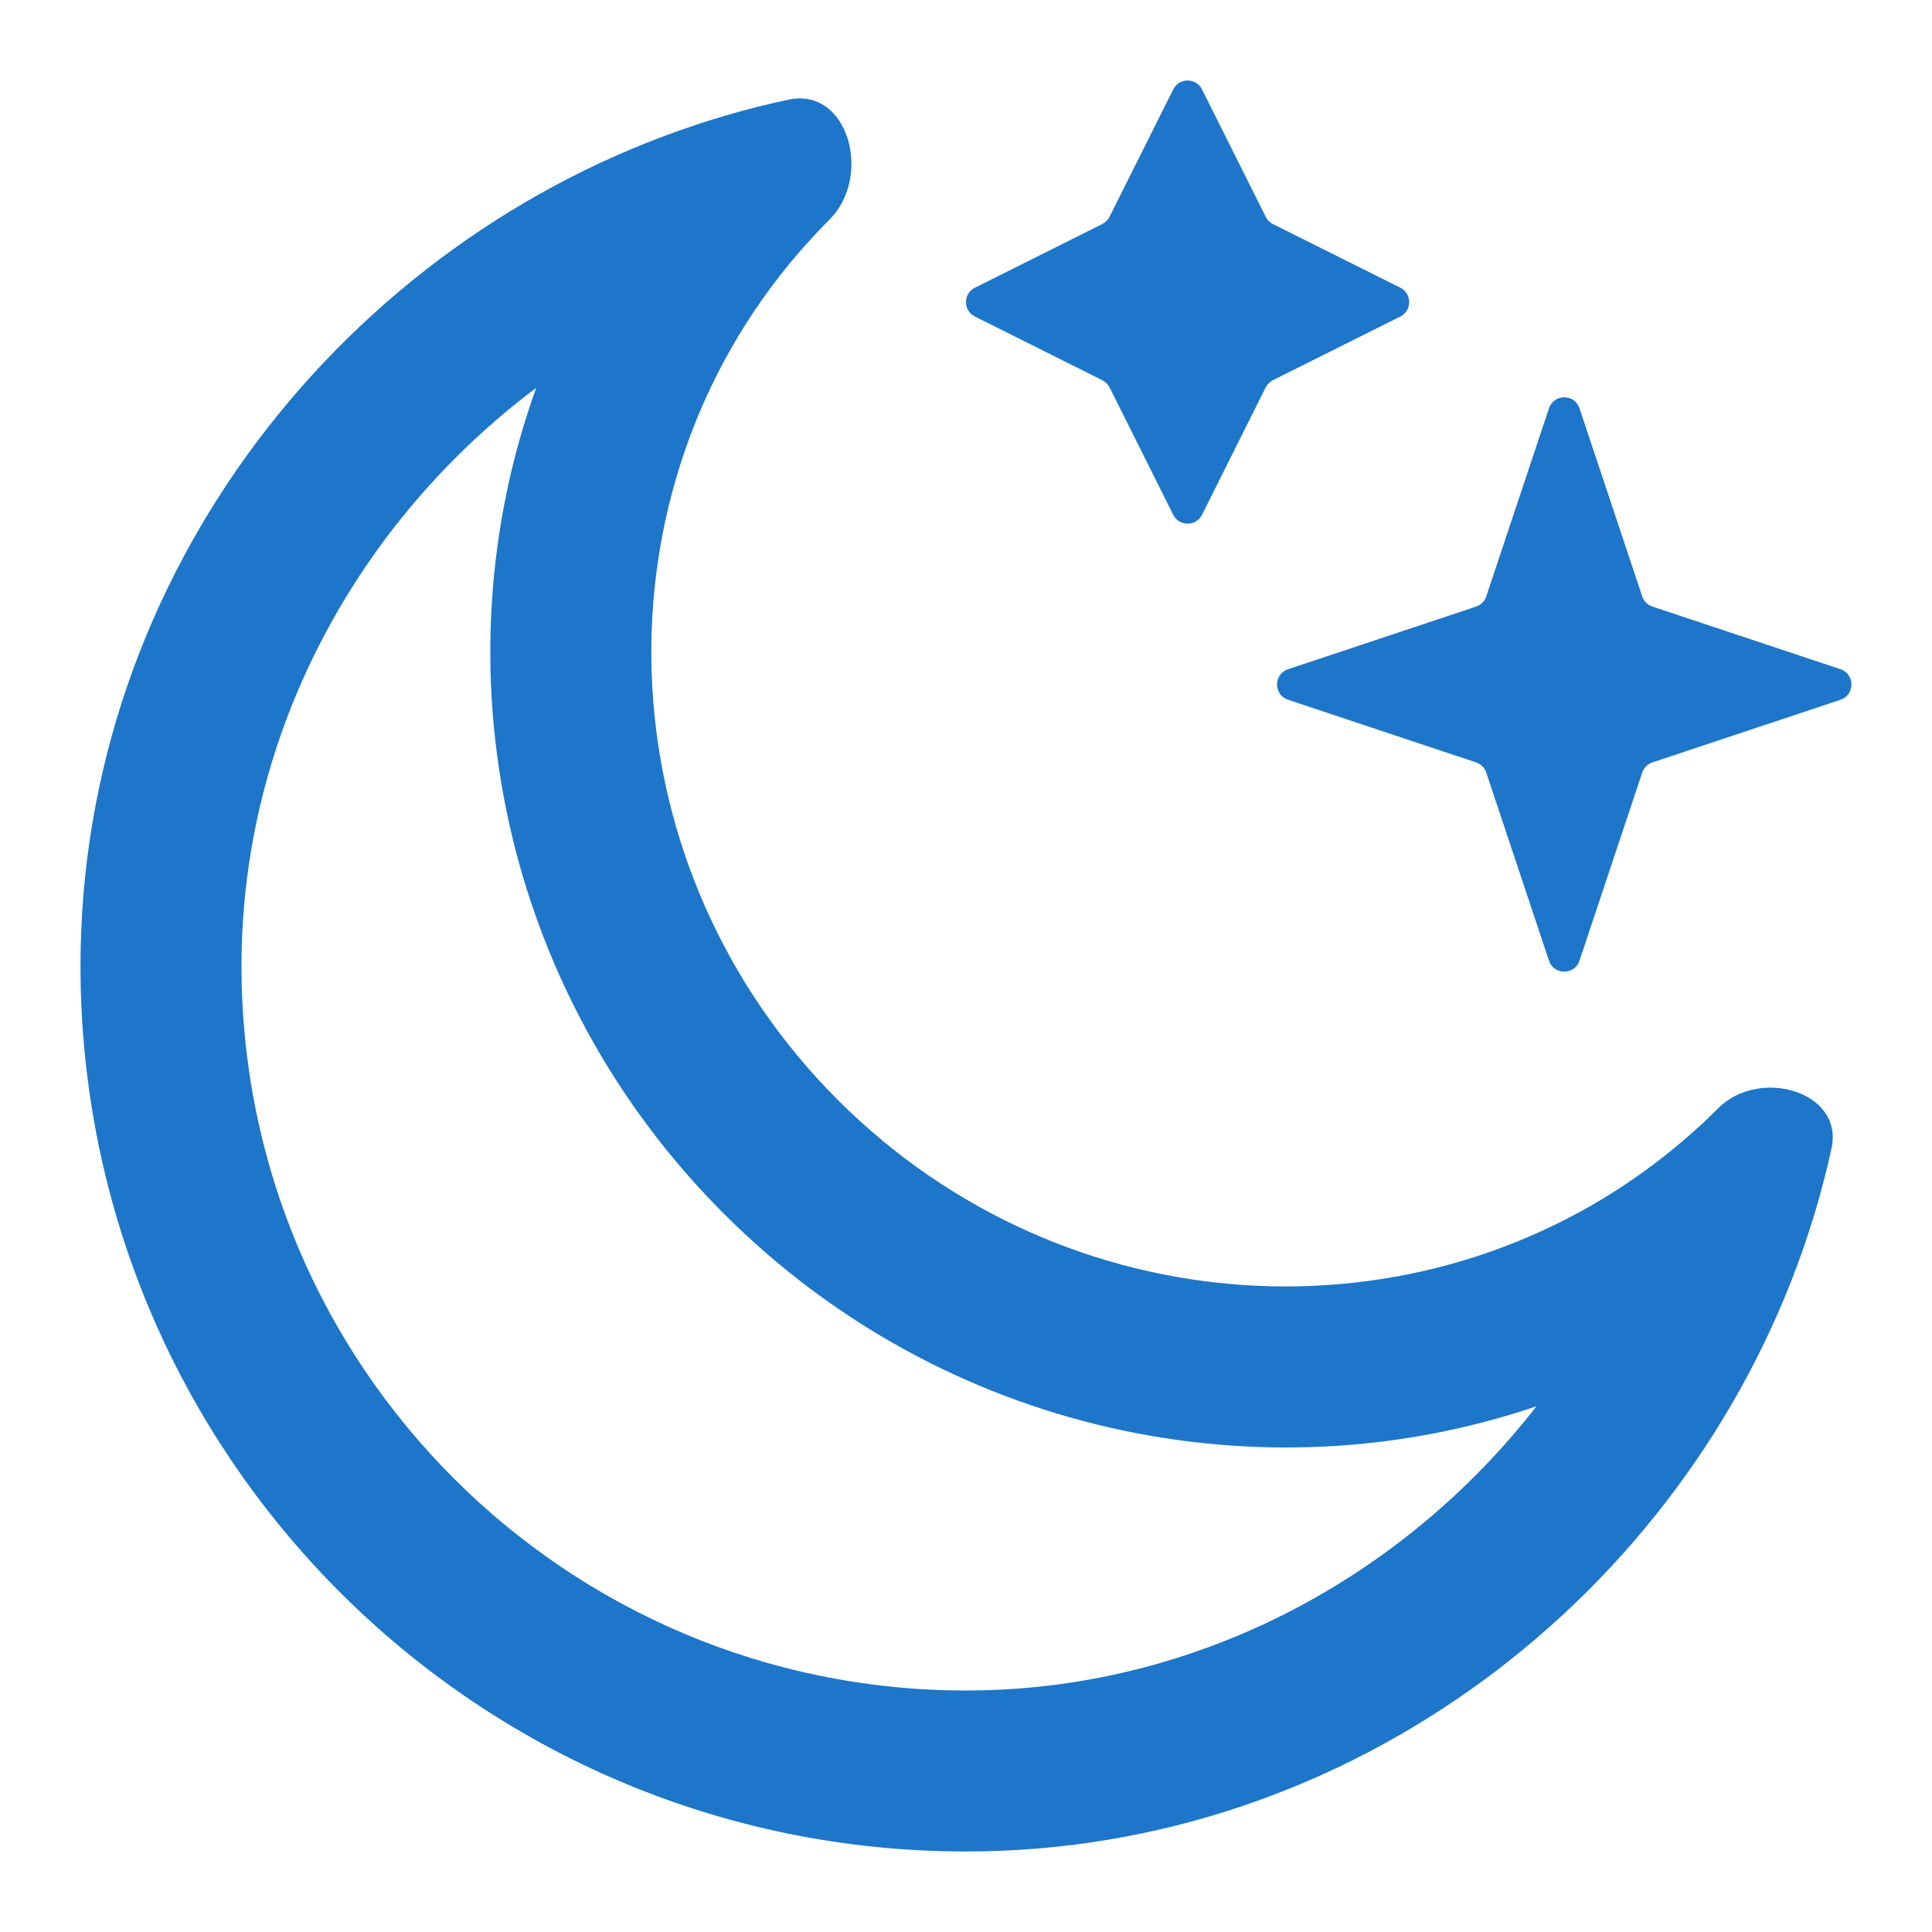
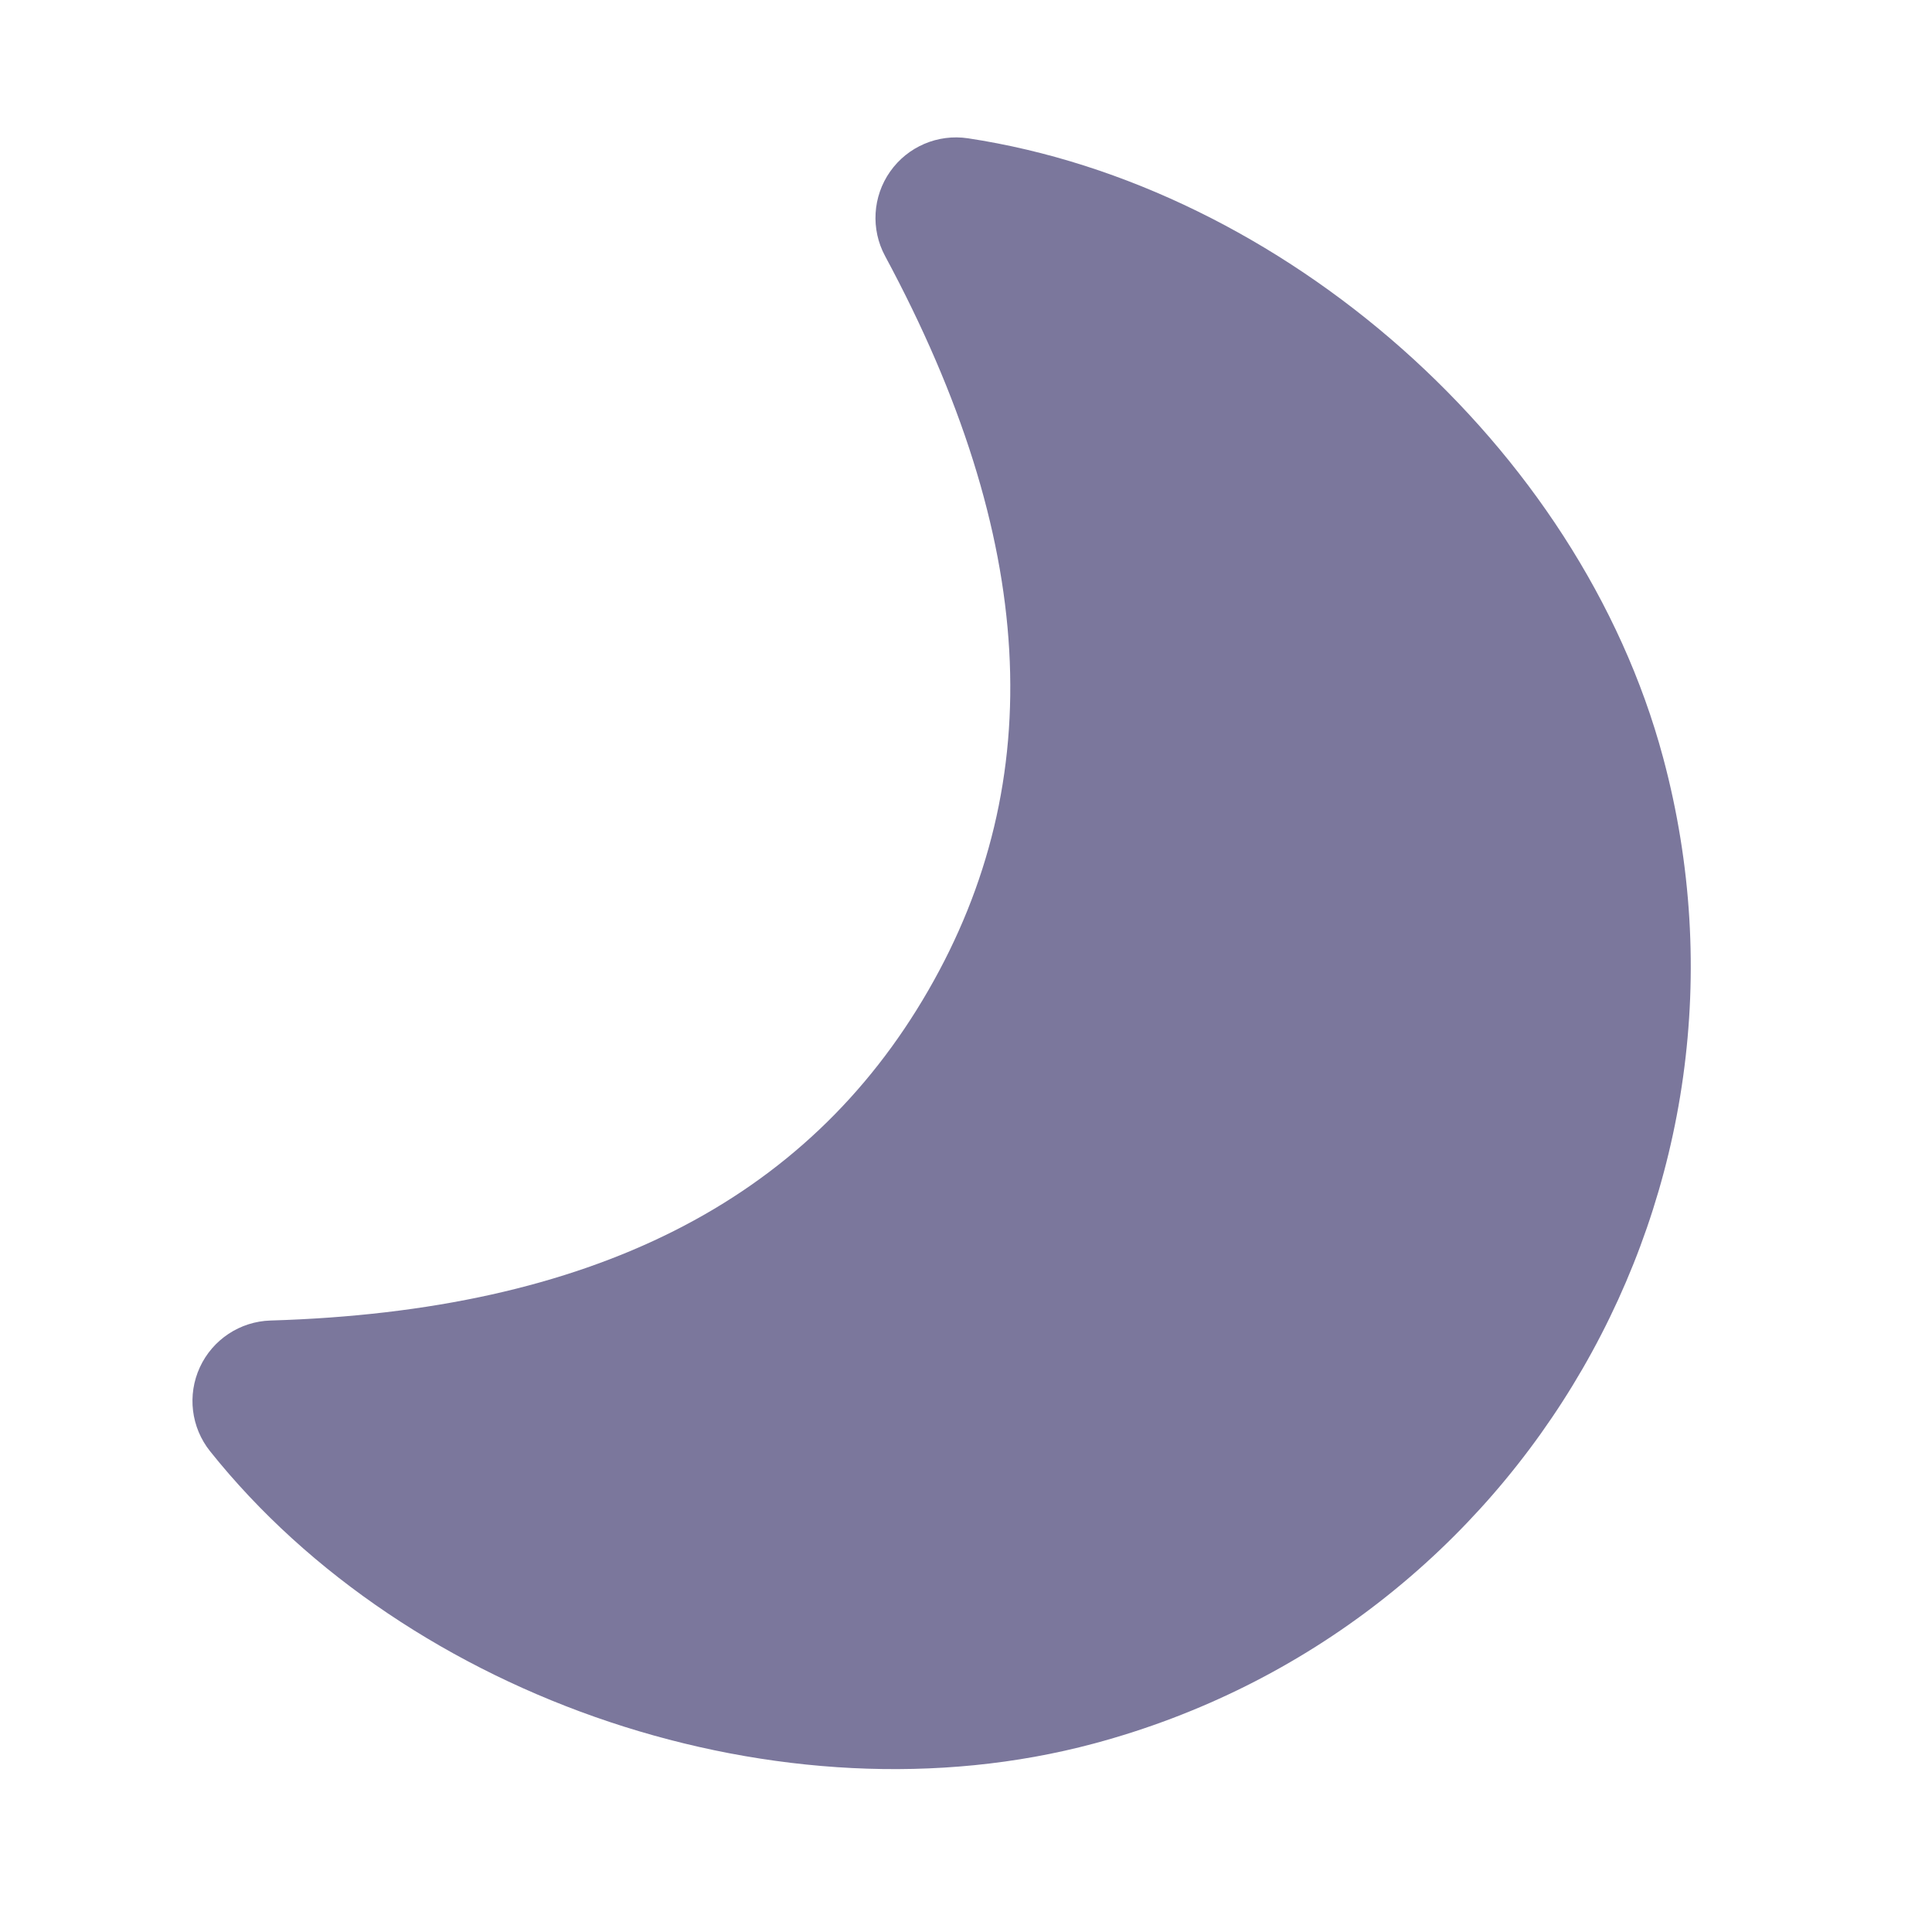
<svg xmlns="http://www.w3.org/2000/svg" width="800px" height="800px" viewBox="0 0 24 24" fill="none">
  <g id="SVGRepo_bgCarrier" stroke-width="0" />
  <g id="SVGRepo_tracerCarrier" stroke-linecap="round" stroke-linejoin="round" />
  <g id="SVGRepo_iconCarrier">
-     <path d="M14.574 1.111L13.783 2.693C13.763 2.732 13.732 2.763 13.693 2.783L12.111 3.574C11.963 3.648 11.963 3.858 12.111 3.932L13.693 4.723C13.732 4.742 13.763 4.774 13.783 4.812L14.574 6.395C14.648 6.542 14.858 6.542 14.932 6.395L15.723 4.812C15.742 4.774 15.774 4.742 15.812 4.723L17.395 3.932C17.542 3.858 17.542 3.648 17.395 3.574L15.812 2.783C15.774 2.763 15.742 2.732 15.723 2.693L14.932 1.111C14.858 0.963 14.648 0.963 14.574 1.111Z" fill="#1d76c9" />
-     <path d="M19.242 5.072L18.463 7.408C18.443 7.468 18.396 7.515 18.337 7.535L16.001 8.313C15.819 8.374 15.819 8.632 16.001 8.693L18.337 9.471C18.396 9.491 18.443 9.538 18.463 9.598L19.242 11.934C19.303 12.116 19.561 12.116 19.621 11.934L20.4 9.598C20.42 9.538 20.467 9.491 20.526 9.471L22.863 8.693C23.045 8.632 23.045 8.374 22.863 8.313L20.526 7.535C20.467 7.515 20.42 7.468 20.4 7.408L19.621 5.072C19.561 4.89 19.303 4.89 19.242 5.072Z" fill="#1d76c9" />
-     <path fill-rule="evenodd" clip-rule="evenodd" d="M10.408 13.664C13.235 16.491 17.652 16.736 20.664 14.37C20.701 14.341 20.738 14.311 20.775 14.281C20.915 14.167 21.051 14.048 21.184 13.923C21.238 13.872 21.291 13.82 21.344 13.767C21.856 13.255 22.906 13.558 22.752 14.265C22.698 14.51 22.637 14.752 22.567 14.991C22.525 15.132 22.481 15.273 22.434 15.412C22.421 15.45 22.408 15.488 22.395 15.526C20.898 19.814 16.789 23 12 23C5.925 23 1 18.075 1 12C1 7.133 4.291 2.983 8.669 1.543L8.722 1.525C8.819 1.494 8.915 1.464 9.012 1.436C9.27 1.36 9.531 1.294 9.795 1.238C10.538 1.079 10.842 2.191 10.304 2.728C10.251 2.781 10.199 2.835 10.147 2.89C10.046 2.998 9.948 3.108 9.854 3.22C9.833 3.245 9.812 3.27 9.792 3.294C7.33 6.308 7.545 10.801 10.408 13.664ZM8.993 15.078C11.725 17.81 15.672 18.63 19.087 17.469C17.428 19.602 14.85 21 12 21C7.029 21 3 16.971 3 12C3 9.092 4.457 6.472 6.661 4.818C5.416 8.271 6.217 12.303 8.993 15.078Z" fill="#1d76c9" />
+     <path d="M13.589 21.659c-3.873 1.038-8.517-.545-10.98-3.632a1 1 0 0 1 .751-1.623c3.984-.118 6.662-1.485 8.17-4.098 1.51-2.613 1.354-5.616-.535-9.125a1 1 0 0 1 1.03-1.463c3.904.59 7.597 3.82 8.635 7.694 1.43 5.334-1.737 10.818-7.071 12.247z" fill="#7b779c" />
  </g>
</svg>
